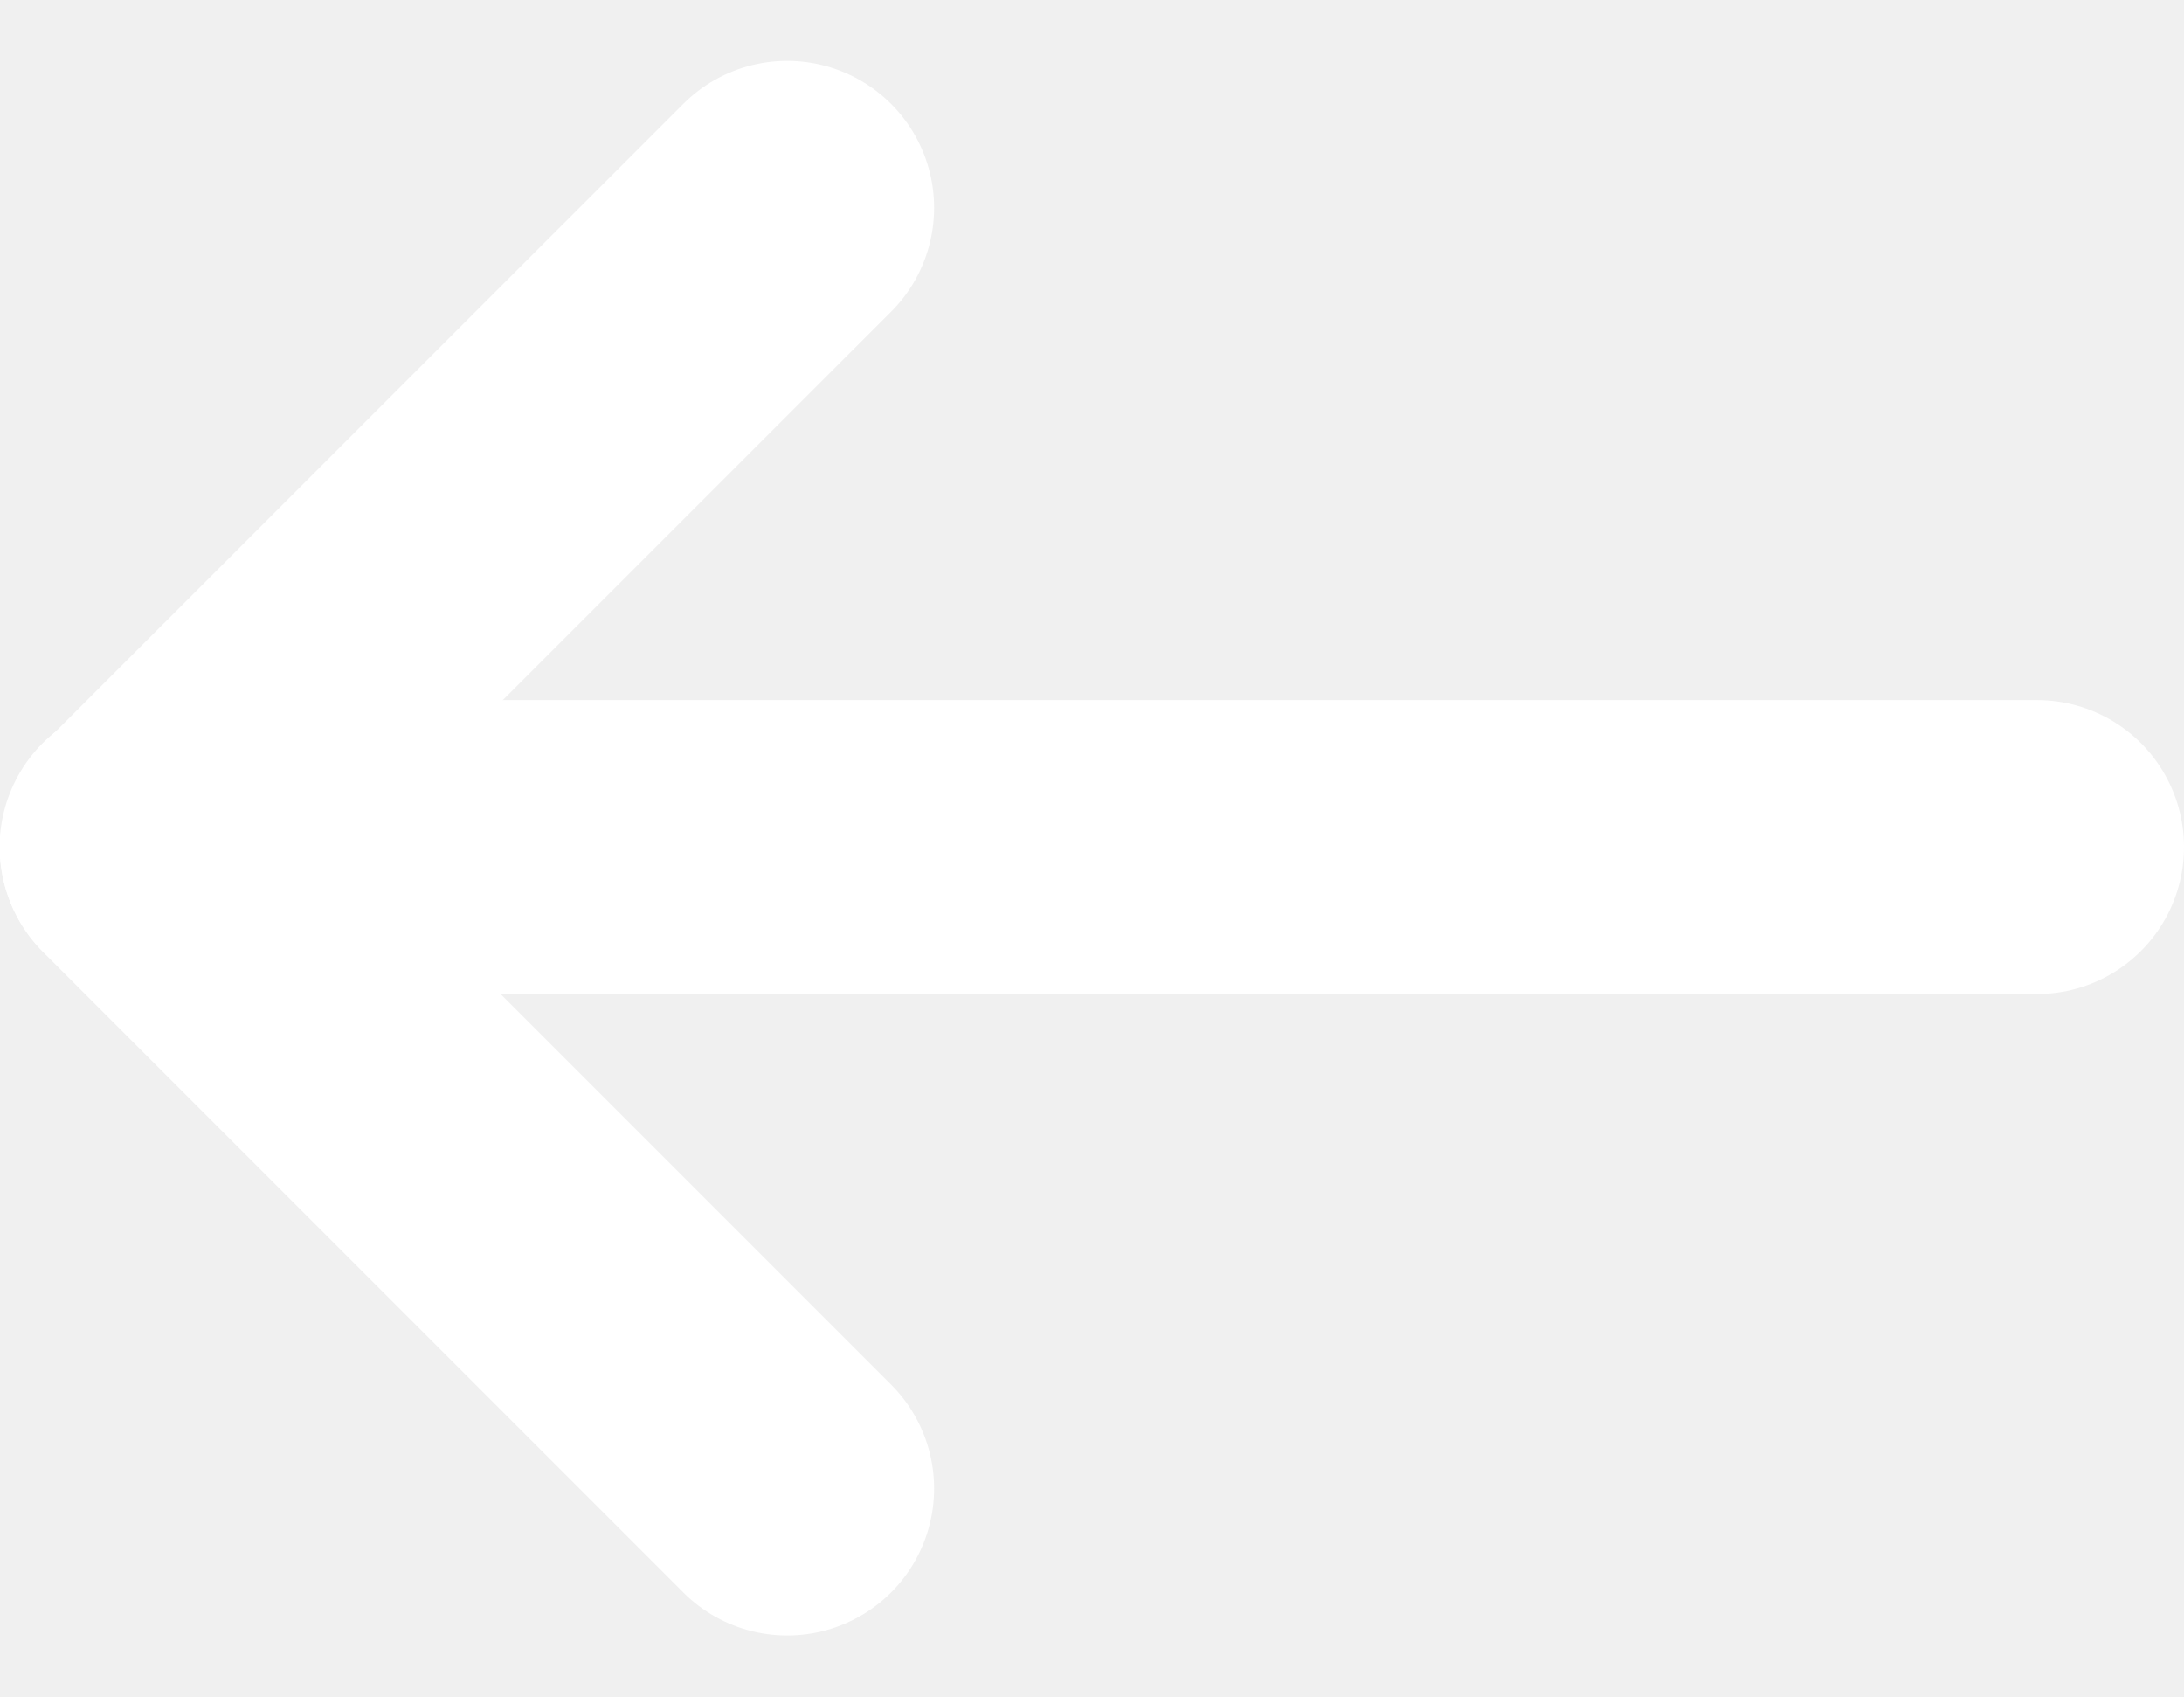
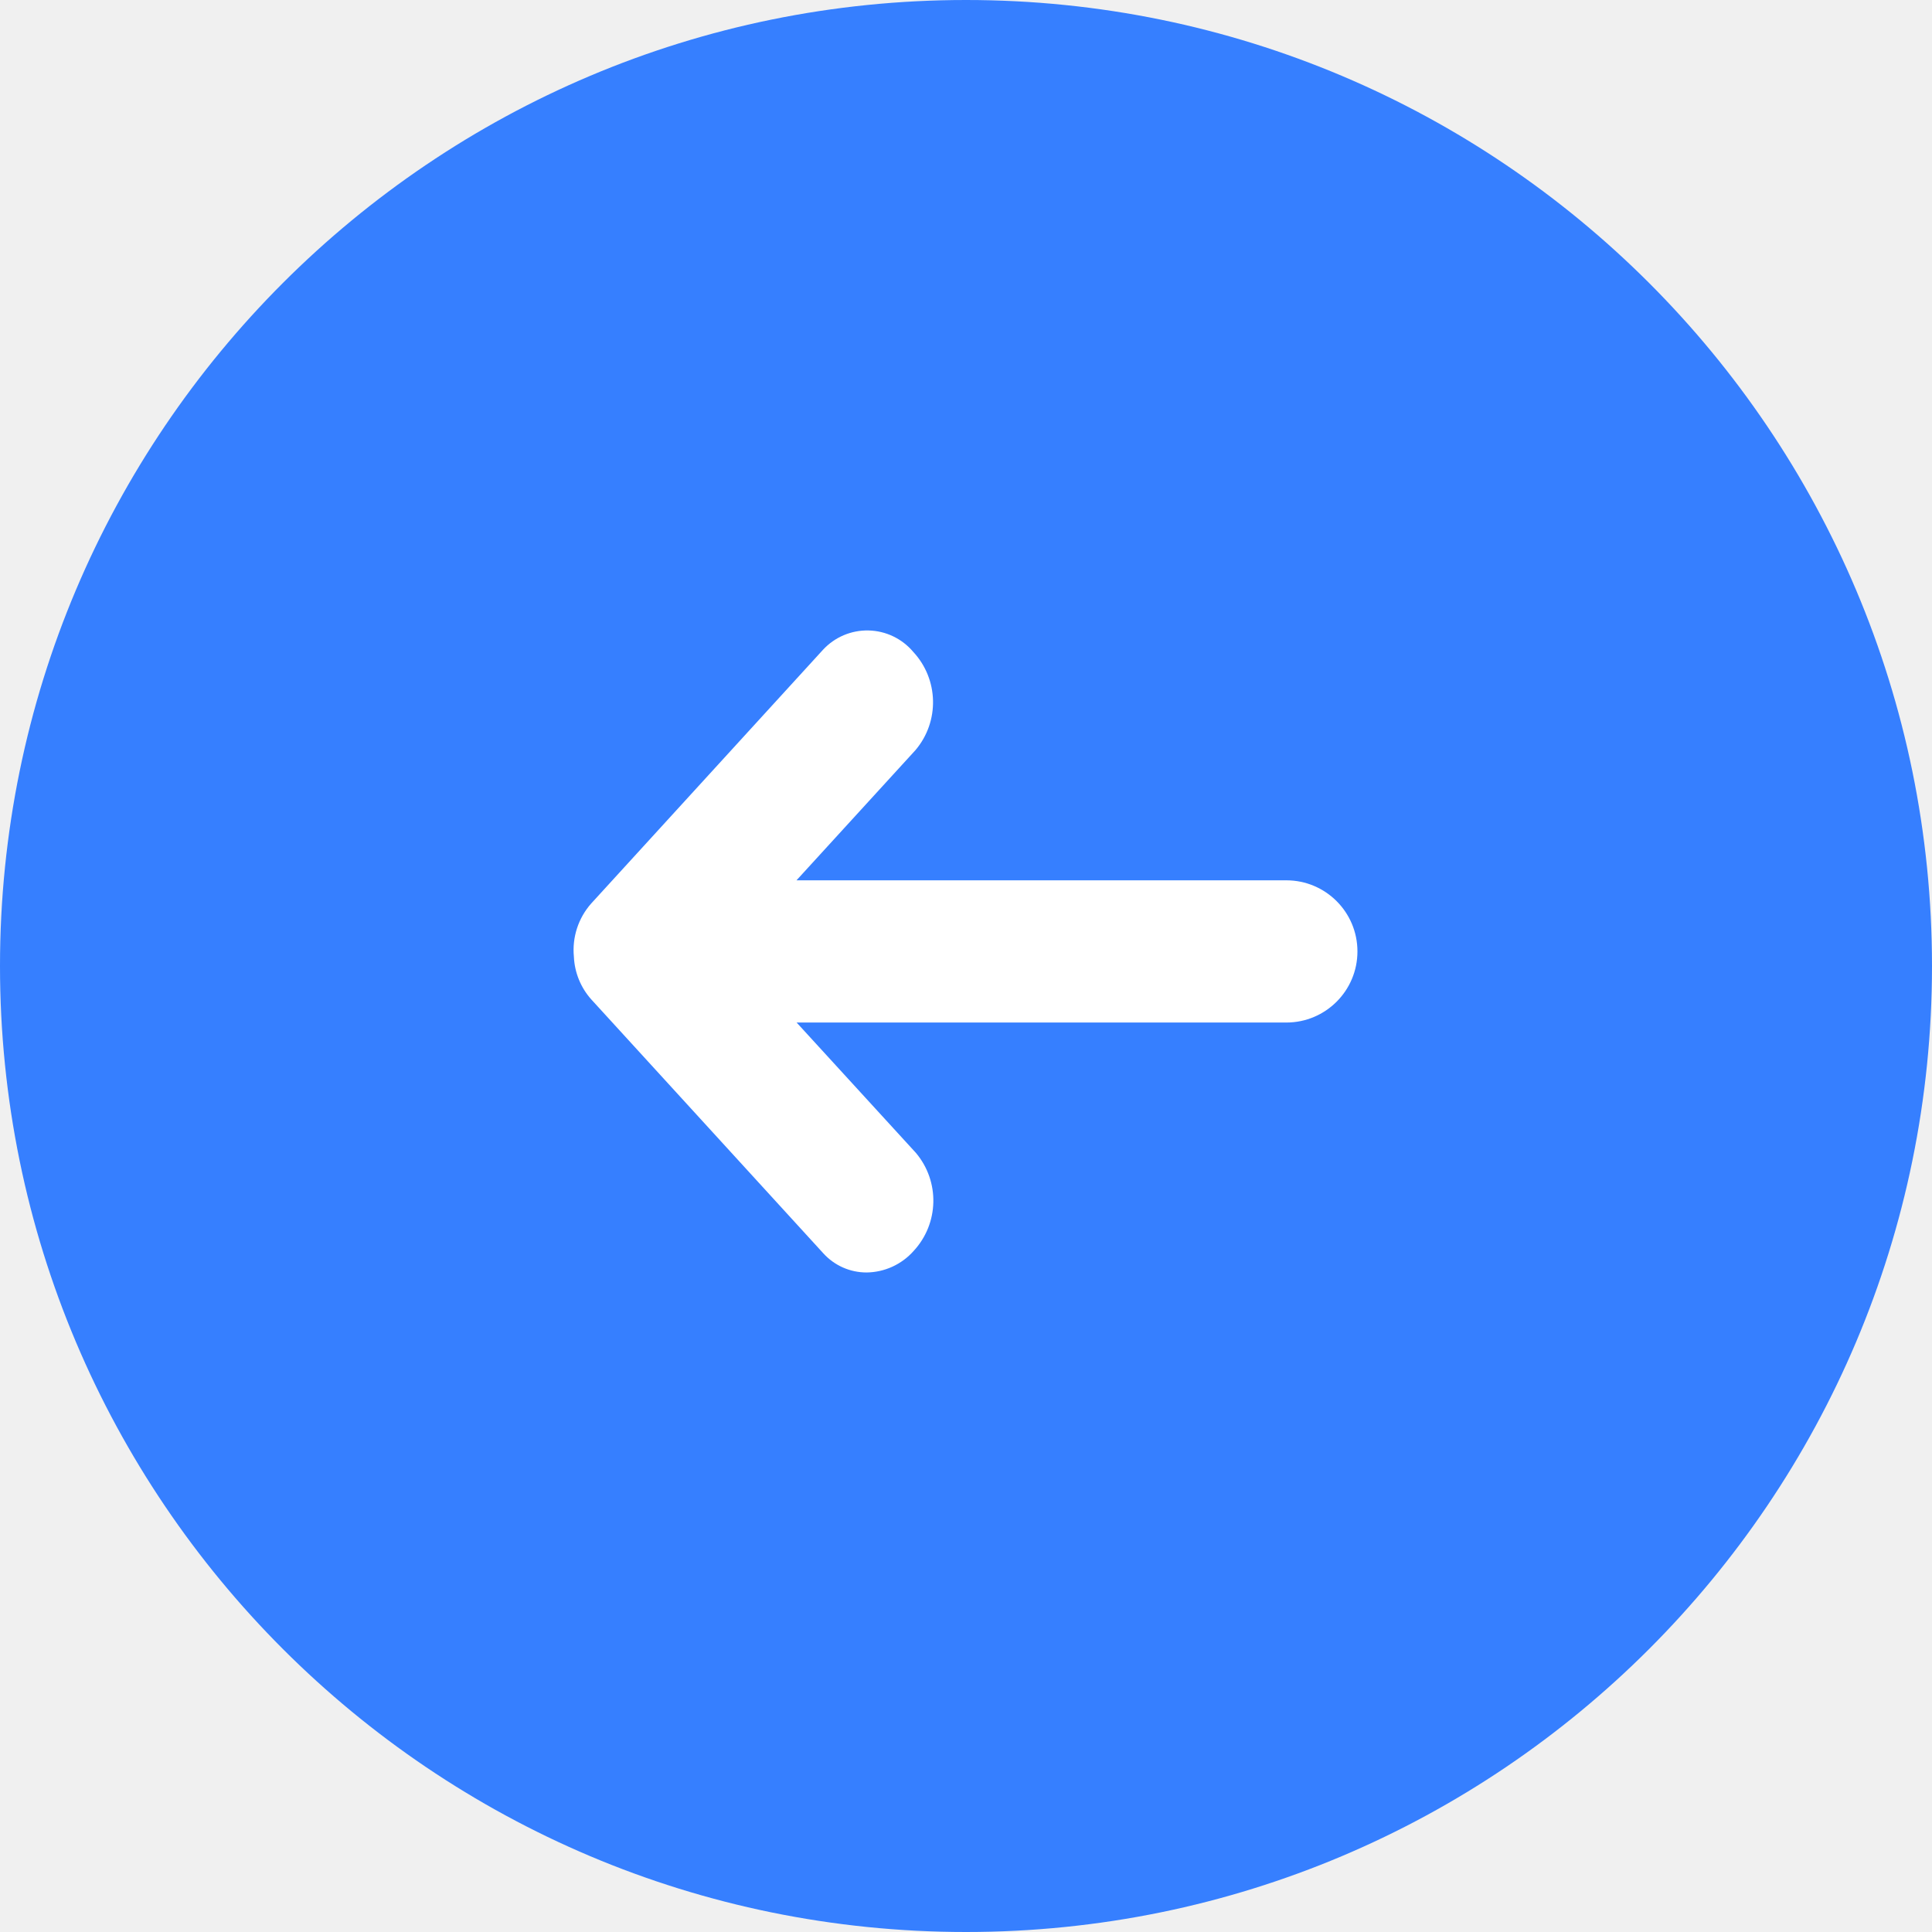
- <svg xmlns="http://www.w3.org/2000/svg" width="22.296" height="17.313" viewBox="0 0 22.296 17.313">
-   <g id="Group_208" data-name="Group 208" transform="translate(-595.234 -239.301)">
-     <path id="Path_213" data-name="Path 213" d="M0,0H19.3" transform="translate(616.03 247.946) rotate(180)" fill="none" stroke="#fff" stroke-linecap="round" stroke-width="3" />
-     <path id="Path_214" data-name="Path 214" d="M0,6.536,6.536,0l6.535,6.536" transform="translate(596.734 254.493) rotate(-90)" fill="none" stroke="#fff" stroke-linecap="round" stroke-linejoin="round" stroke-width="3" />
+ <svg xmlns="http://www.w3.org/2000/svg" width="46" height="46" viewBox="0 0 46 46">
+   <g id="Group_265" data-name="Group 265" transform="translate(514.747 -794.747) rotate(90)">
+     <circle id="Ellipse_63" data-name="Ellipse 63" cx="23" cy="23" r="23" transform="translate(794.747 468.747)" fill="#367fff" />
+     <path id="Union_9" data-name="Union 9" d="M5.944,14.829.422,8.787A1.636,1.636,0,0,1,.006,7.768,1.669,1.669,0,0,1,.419,6.5L5.937.46A1.433,1.433,0,0,1,8.085.509a1.762,1.762,0,0,1,.054,2.34l-2.833,3.1H16.969a1.693,1.693,0,1,1,0,3.386H5.309l2.837,3.1a1.763,1.763,0,0,1-.053,2.341,1.52,1.52,0,0,1-1.117.51A1.387,1.387,0,0,1,5.944,14.829Z" transform="translate(809.758 501.089) rotate(-90)" fill="#fff" />
  </g>
</svg>
